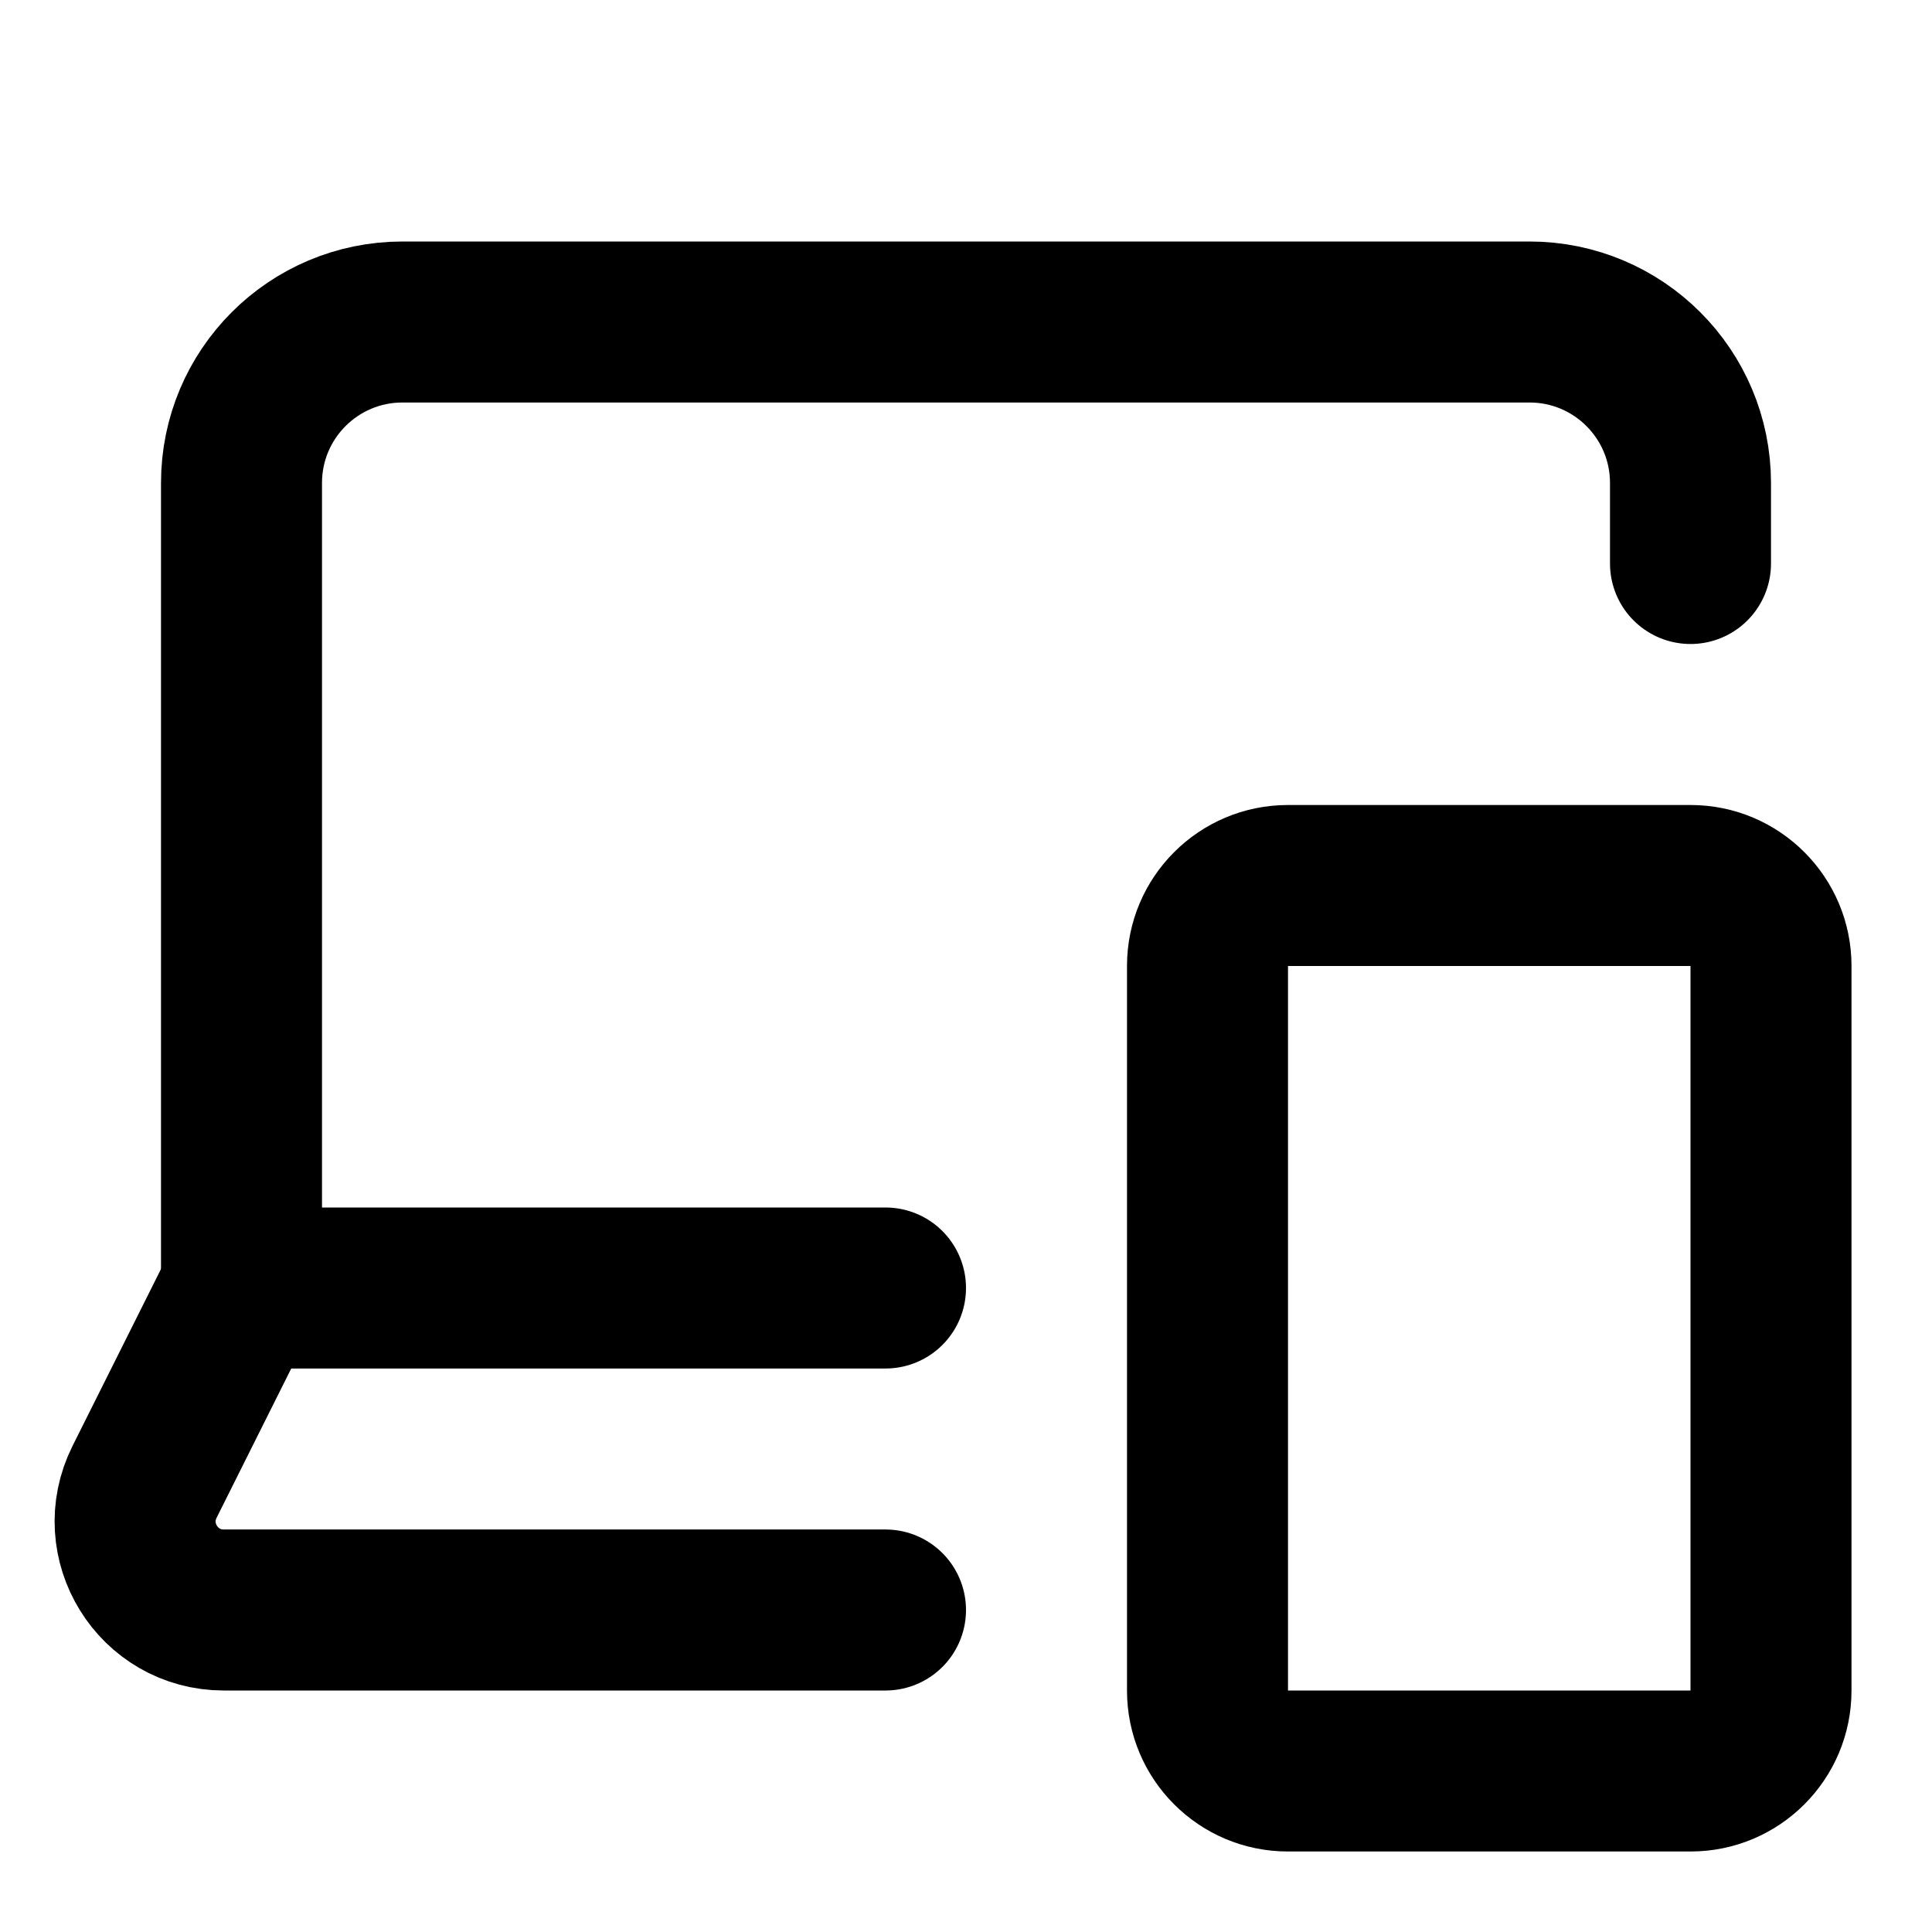
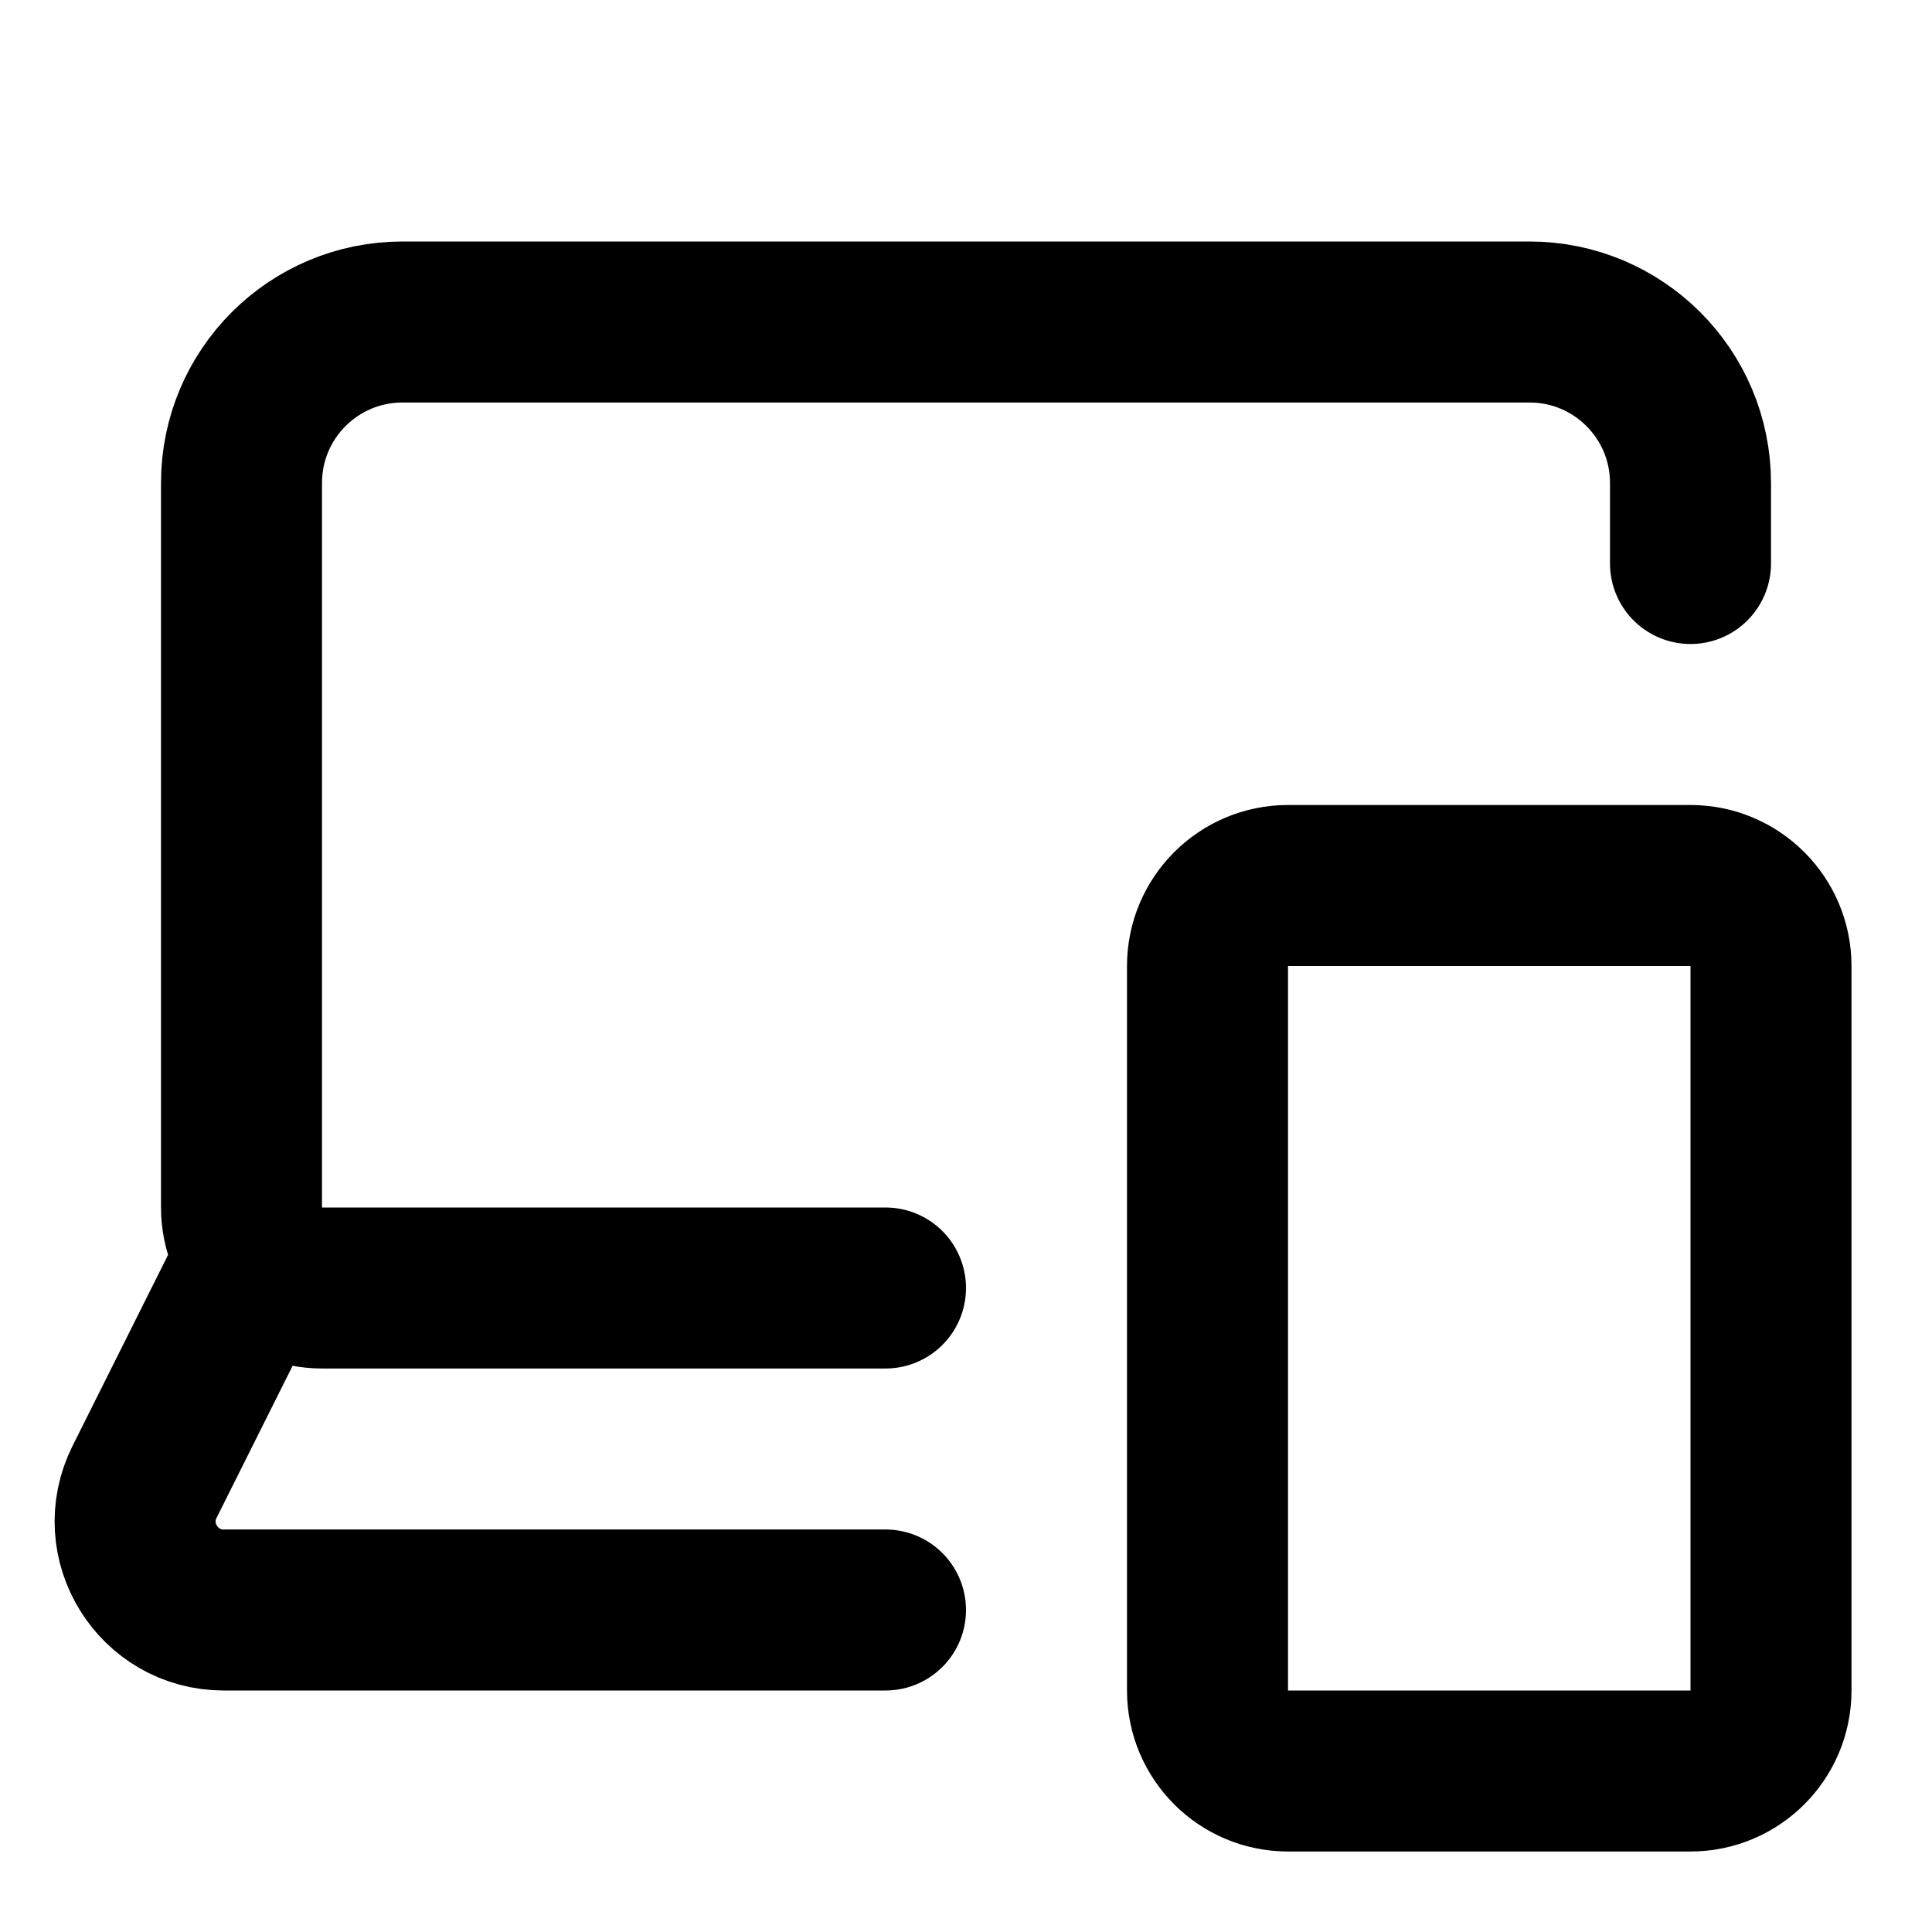
<svg xmlns="http://www.w3.org/2000/svg" fill="none" viewBox="0 0 24 24">
-   <path stroke="currentColor" stroke-linecap="round" stroke-linejoin="round" stroke-width="2" d="M21 7V6c0-1.105-.895-2-2-2H5c-1.105 0-2 .895-2 2v10h8" />
-   <path stroke="currentColor" stroke-linecap="round" stroke-width="2" d="m3 16-1.204 2.408C1.43 19.14 1.962 20 2.78 20H11" />
-   <path fill="currentColor" d="M16 11v1h5v-2h-5zm6 1h-1v9h2v-9zm-1 10v-1h-5v2h5zm-6-1h1v-9h-2v9zm1 1v-1h-2c0 1.105.895 2 2 2zm6-1h-1v2c1.105 0 2-.895 2-2zm-1-10v1h2c0-1.105-.895-2-2-2zm-5 0v-1c-1.105 0-2 .895-2 2h2z" />
+   <path stroke="currentColor" stroke-linecap="round" stroke-linejoin="round" stroke-width="2" d="M21 7V6c0-1.105-.895-2-2-2H5c-1.105 0-2 .895-2 2v9c0 .552.448 1 1 1h7m-8 0-1.204 2.408C1.43 19.14 1.962 20 2.78 20H11m5 2h5c.552 0 1-.448 1-1v-9c0-.552-.448-1-1-1h-5c-.552 0-1 .448-1 1v9c0 .552.448 1 1 1" />
</svg>
